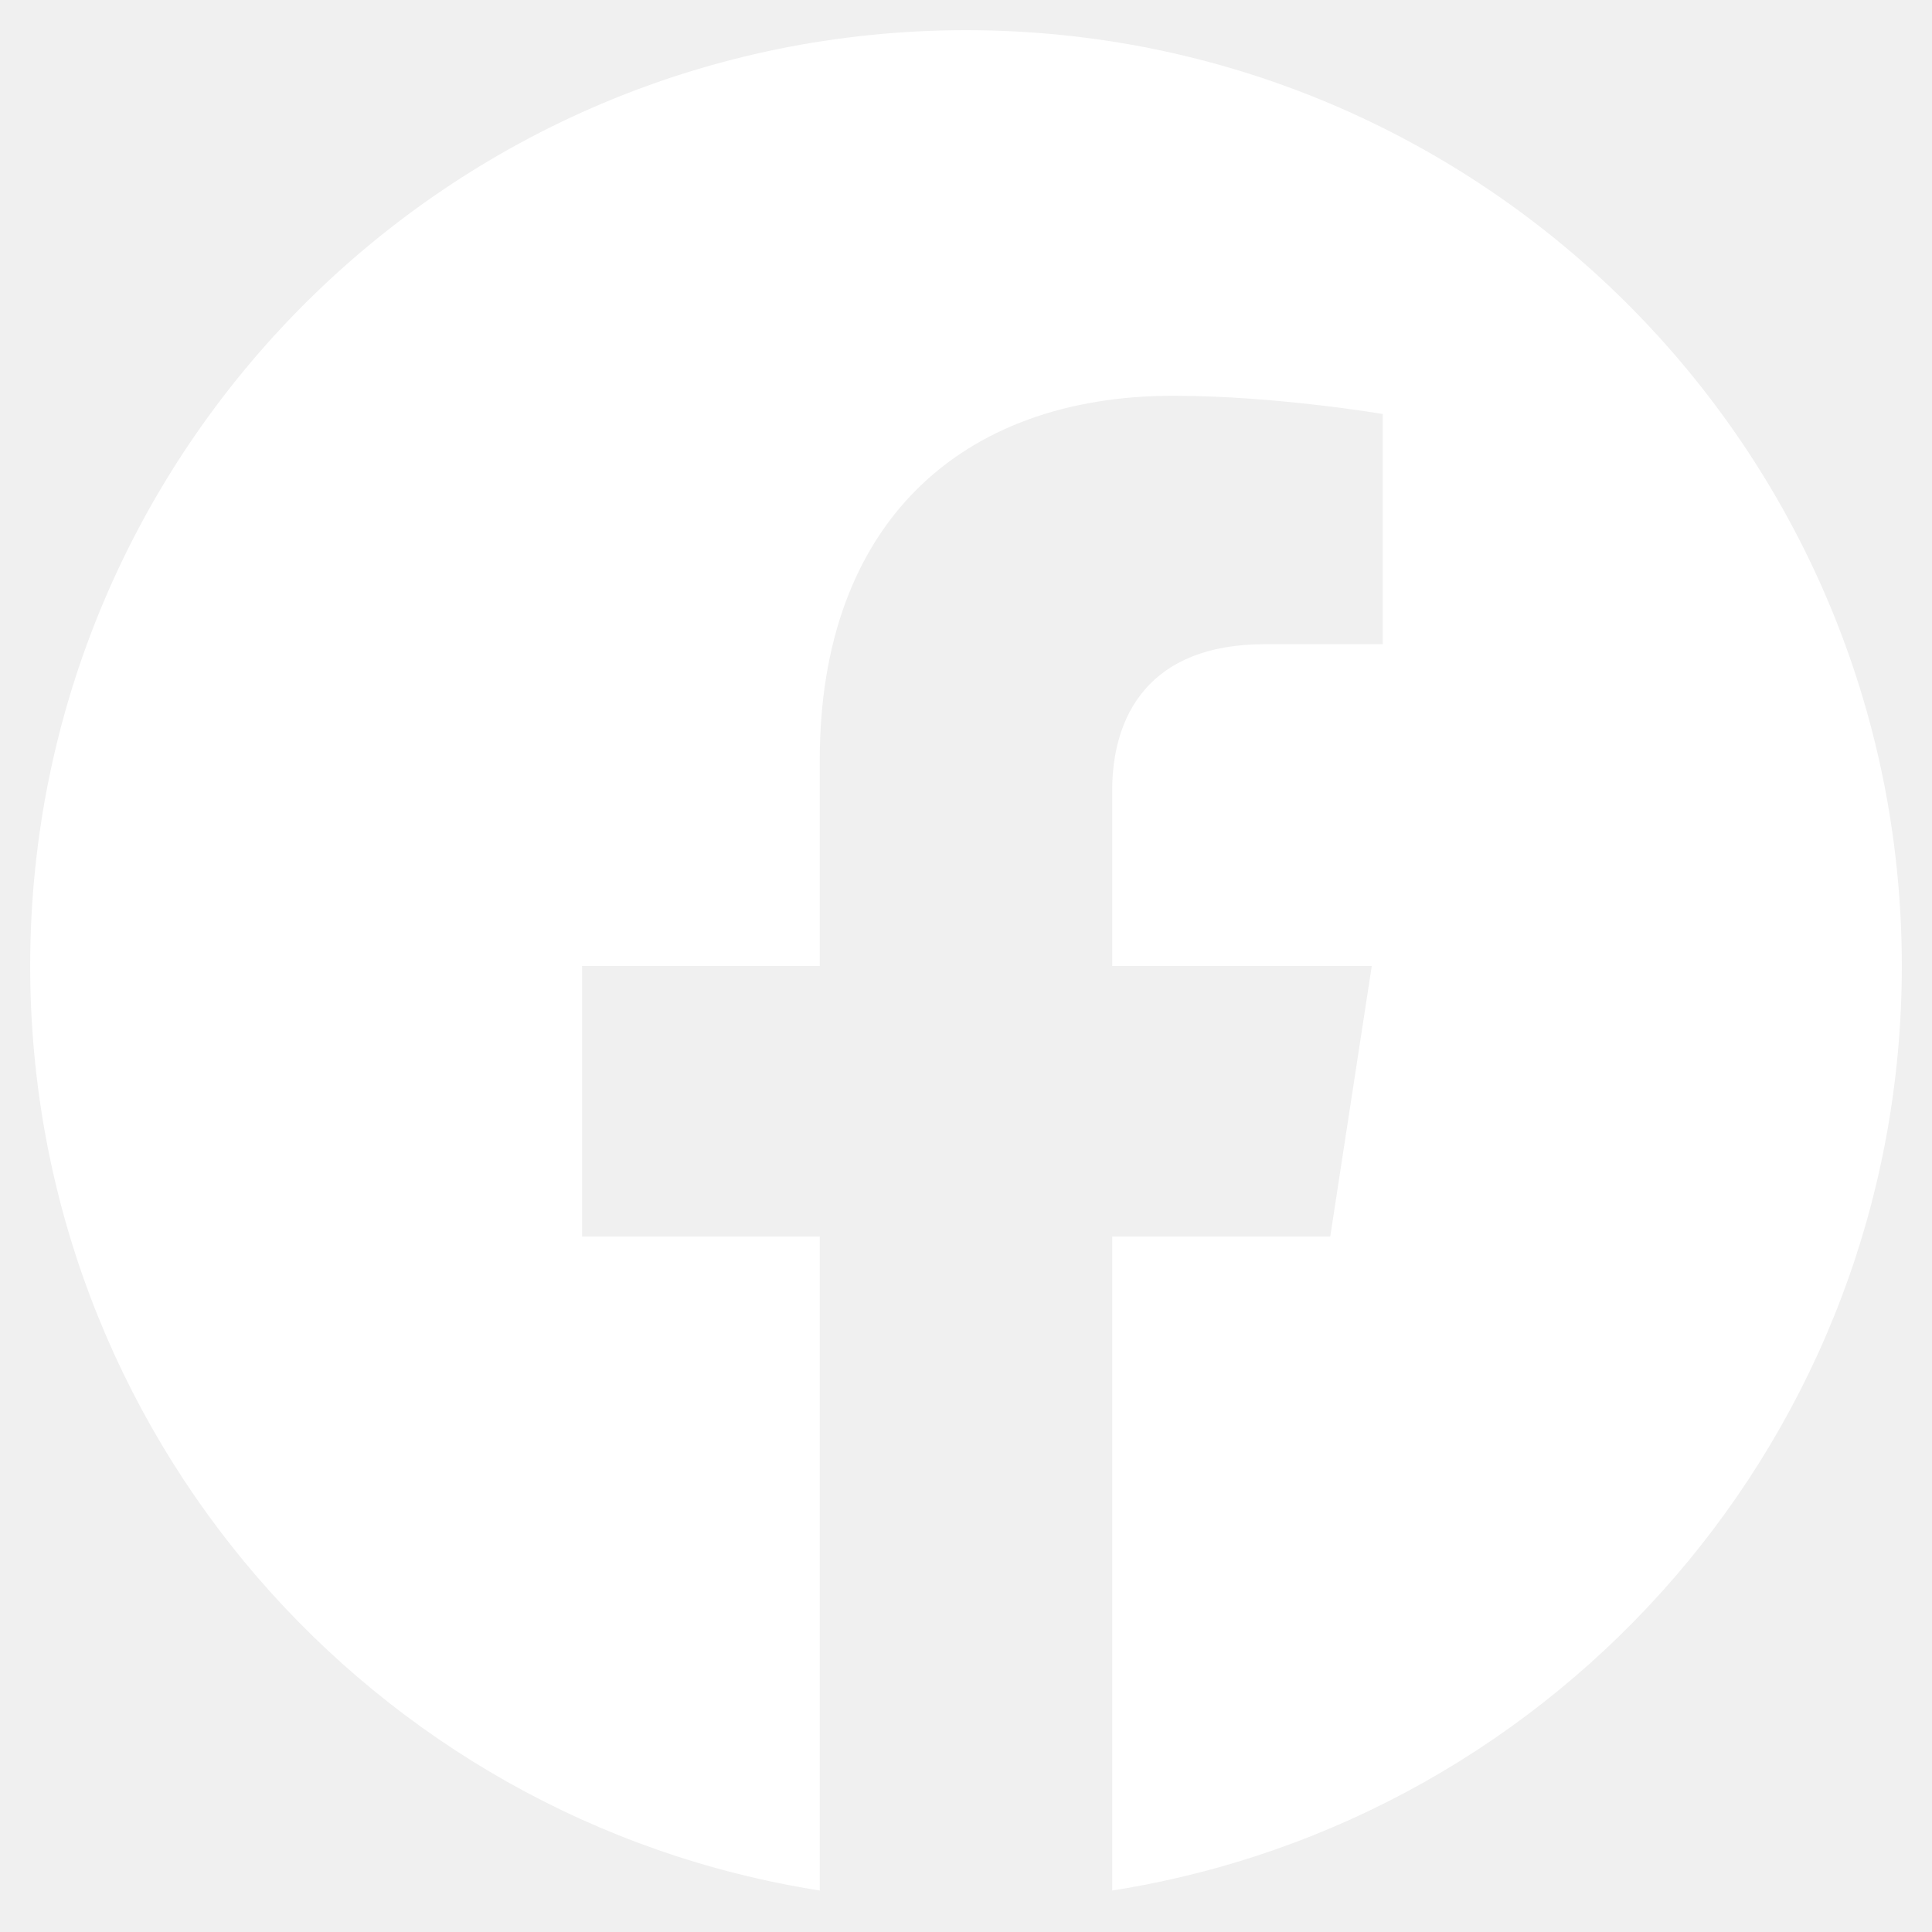
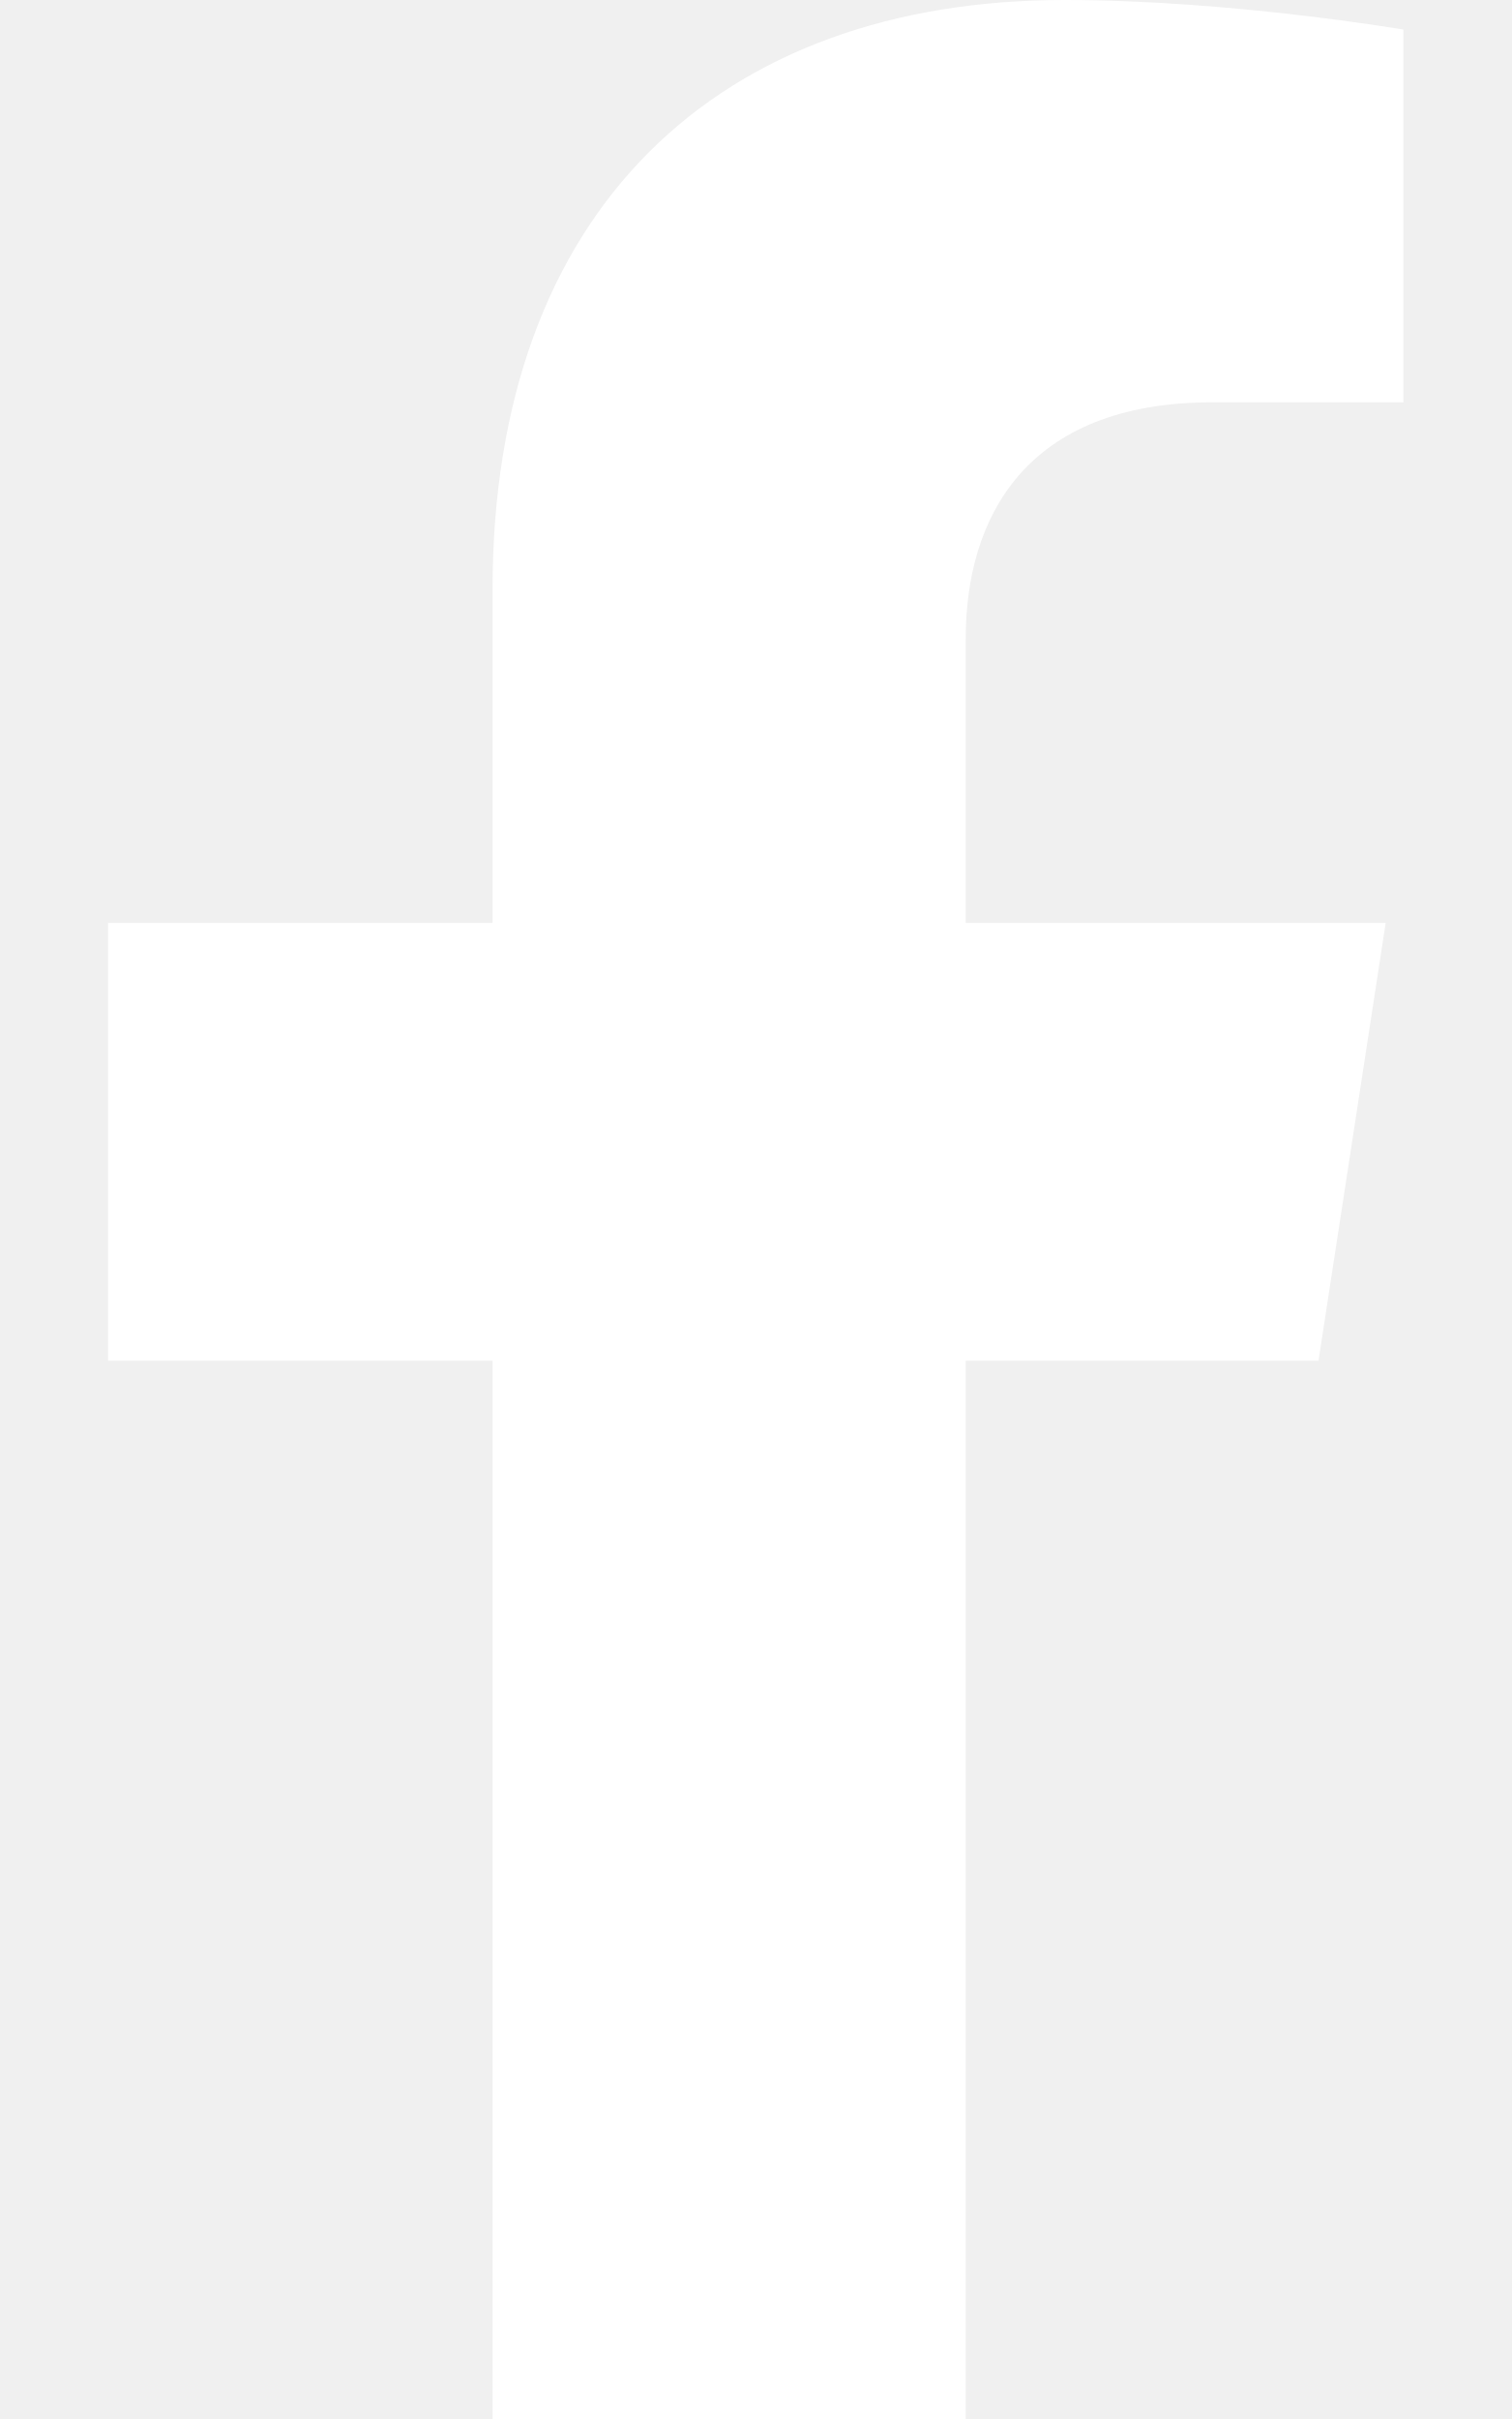
- <svg xmlns="http://www.w3.org/2000/svg" viewBox="0 0 512 512">
-   <path style="fill: #FFF;" d="M504 256C504 119 393 8 256 8S8 119 8 256c0 123.78 90.69 226.38 209.25 245V327.69h-63V256h63v-54.64c0-62.15 37-96.48 93.67-96.48 27.14 0 55.52 4.84 55.52 4.84v61h-31.28c-30.8 0-40.41 19.12-40.41 38.73V256h68.78l-11 71.69h-57.78V501C413.31 482.38 504 379.78 504 256z" />
+ <svg xmlns="http://www.w3.org/2000/svg" viewBox="0 0 320 512">
+   <path style="fill: #FFF;" d="M279.14 288l14.22-92.66h-88.91v-60.13c0-25.35 12.42-50.06 52.24-50.06h40.42V6.26S260.43 0 225.36 0c-73.22 0-121.08 44.38-121.08 124.72v70.62H22.89V288h81.39v224h100.17V288z" />
</svg>
